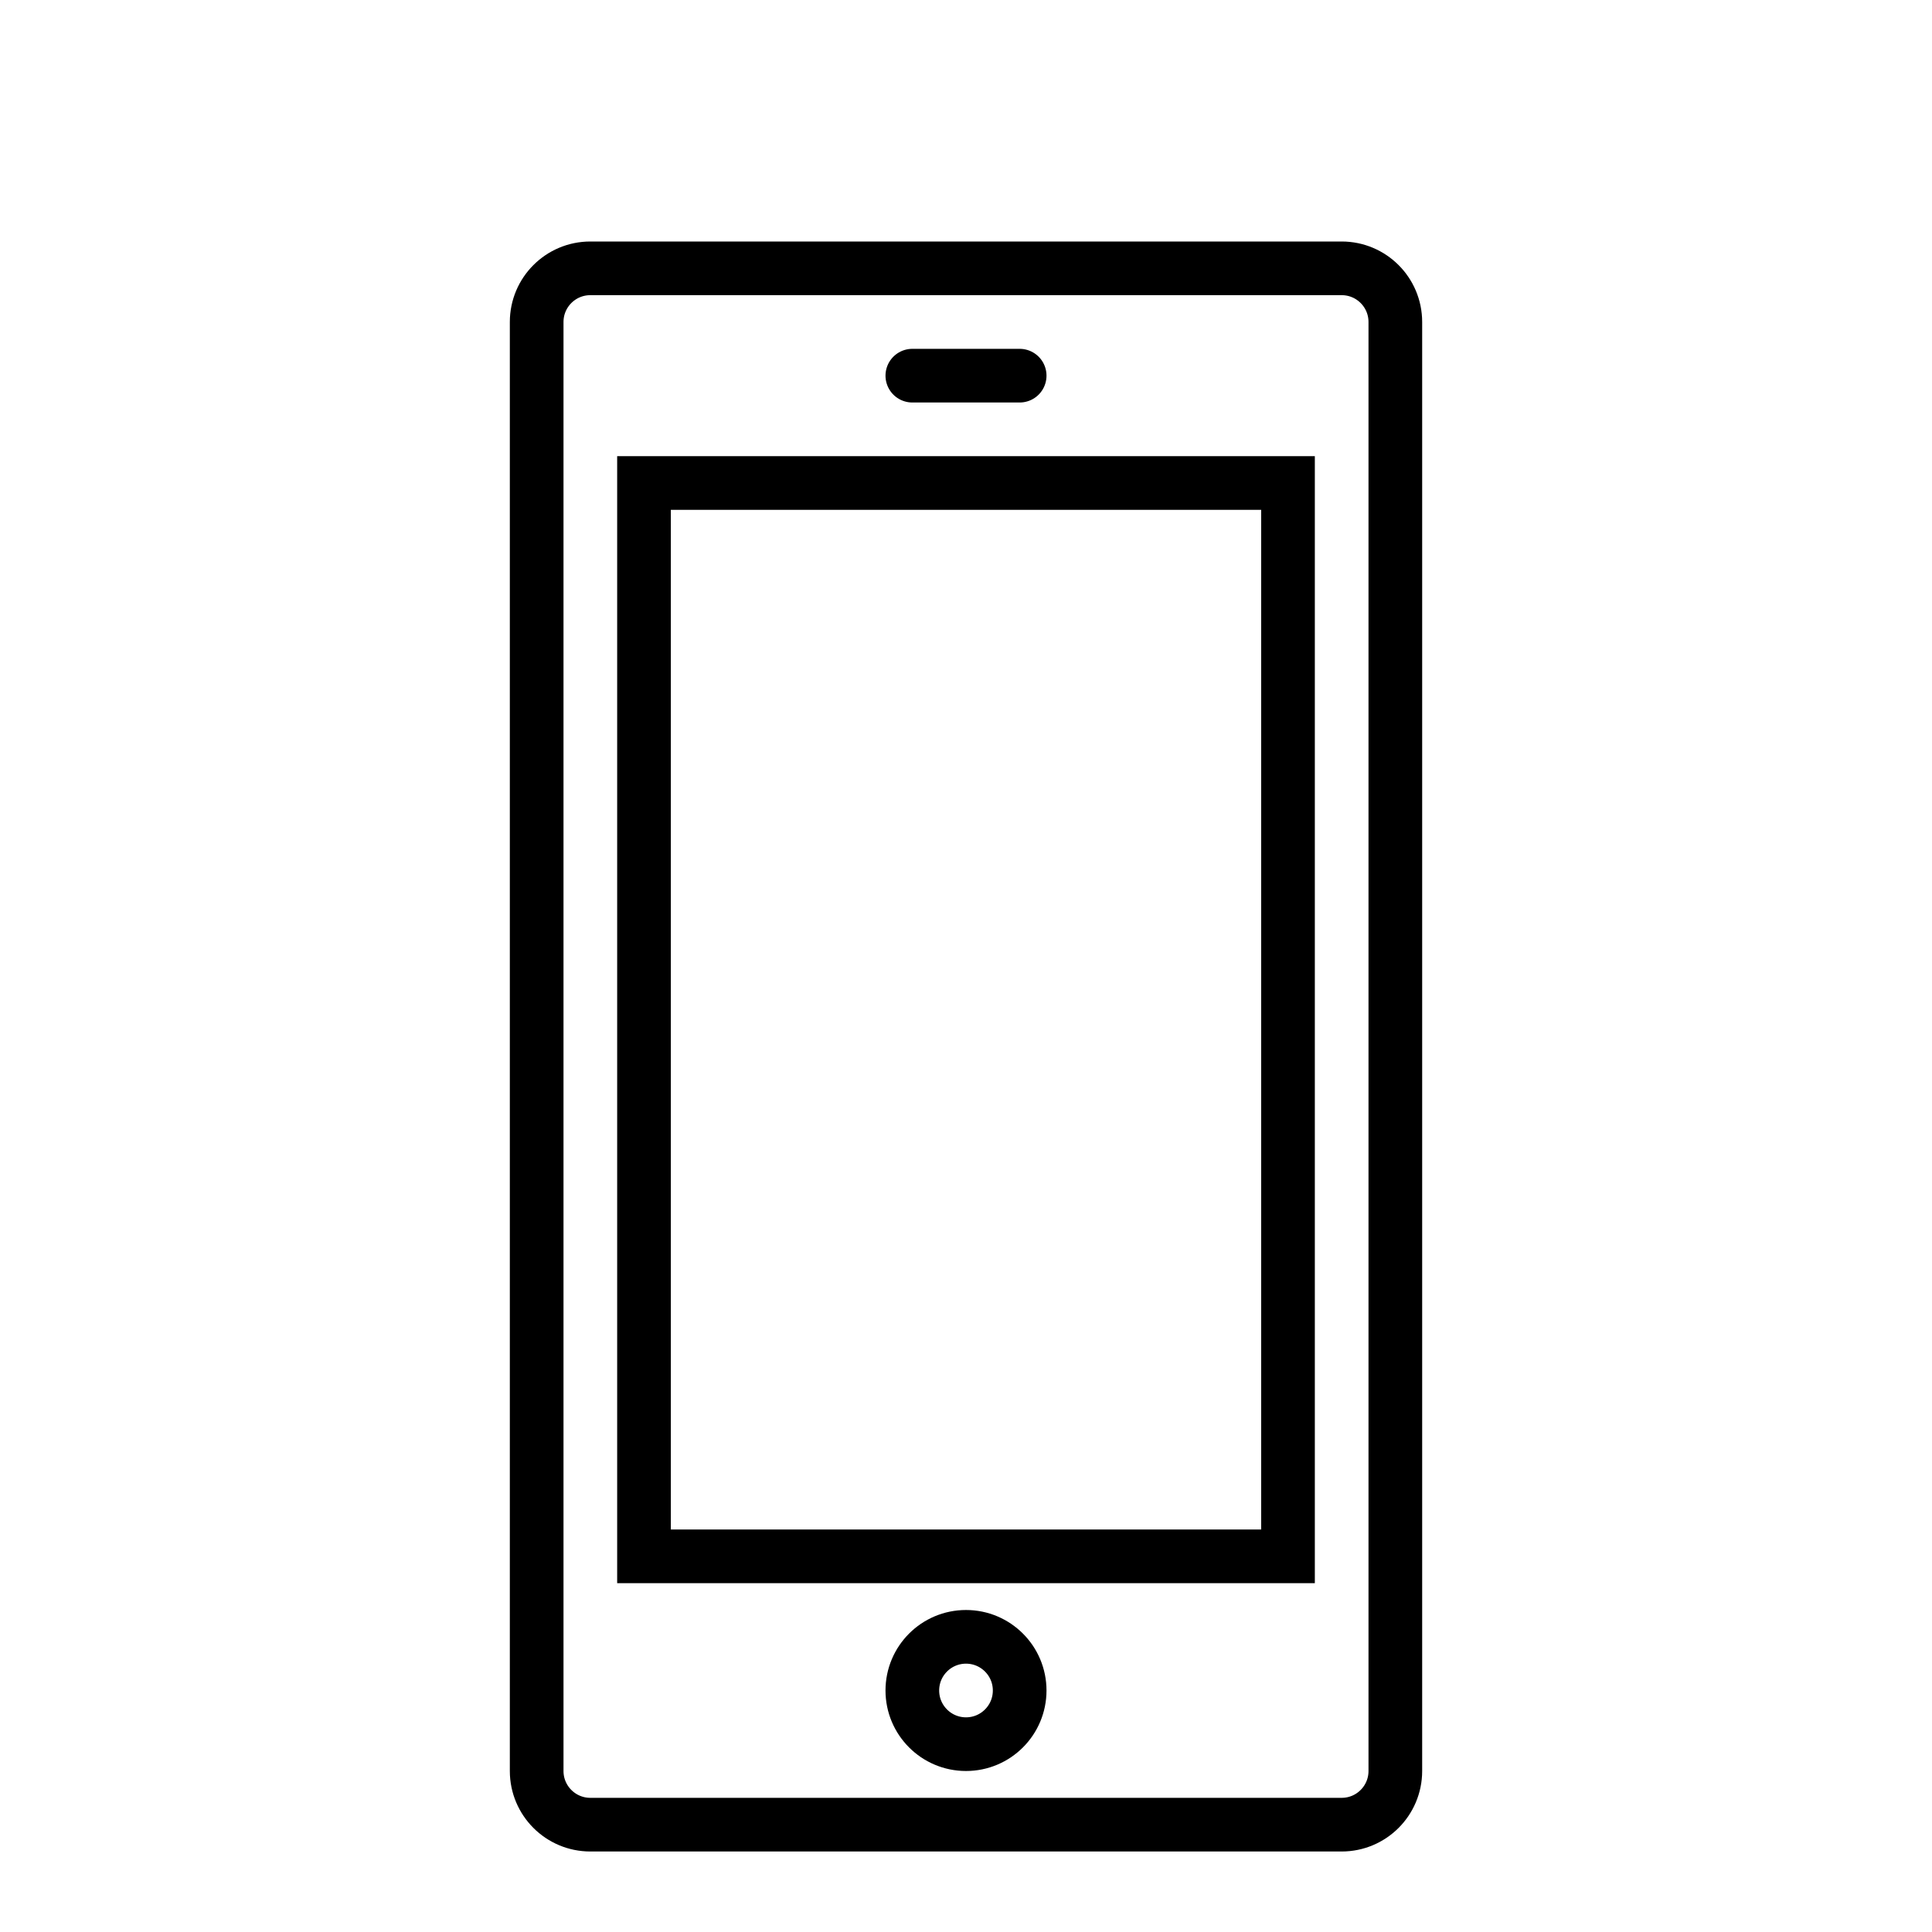
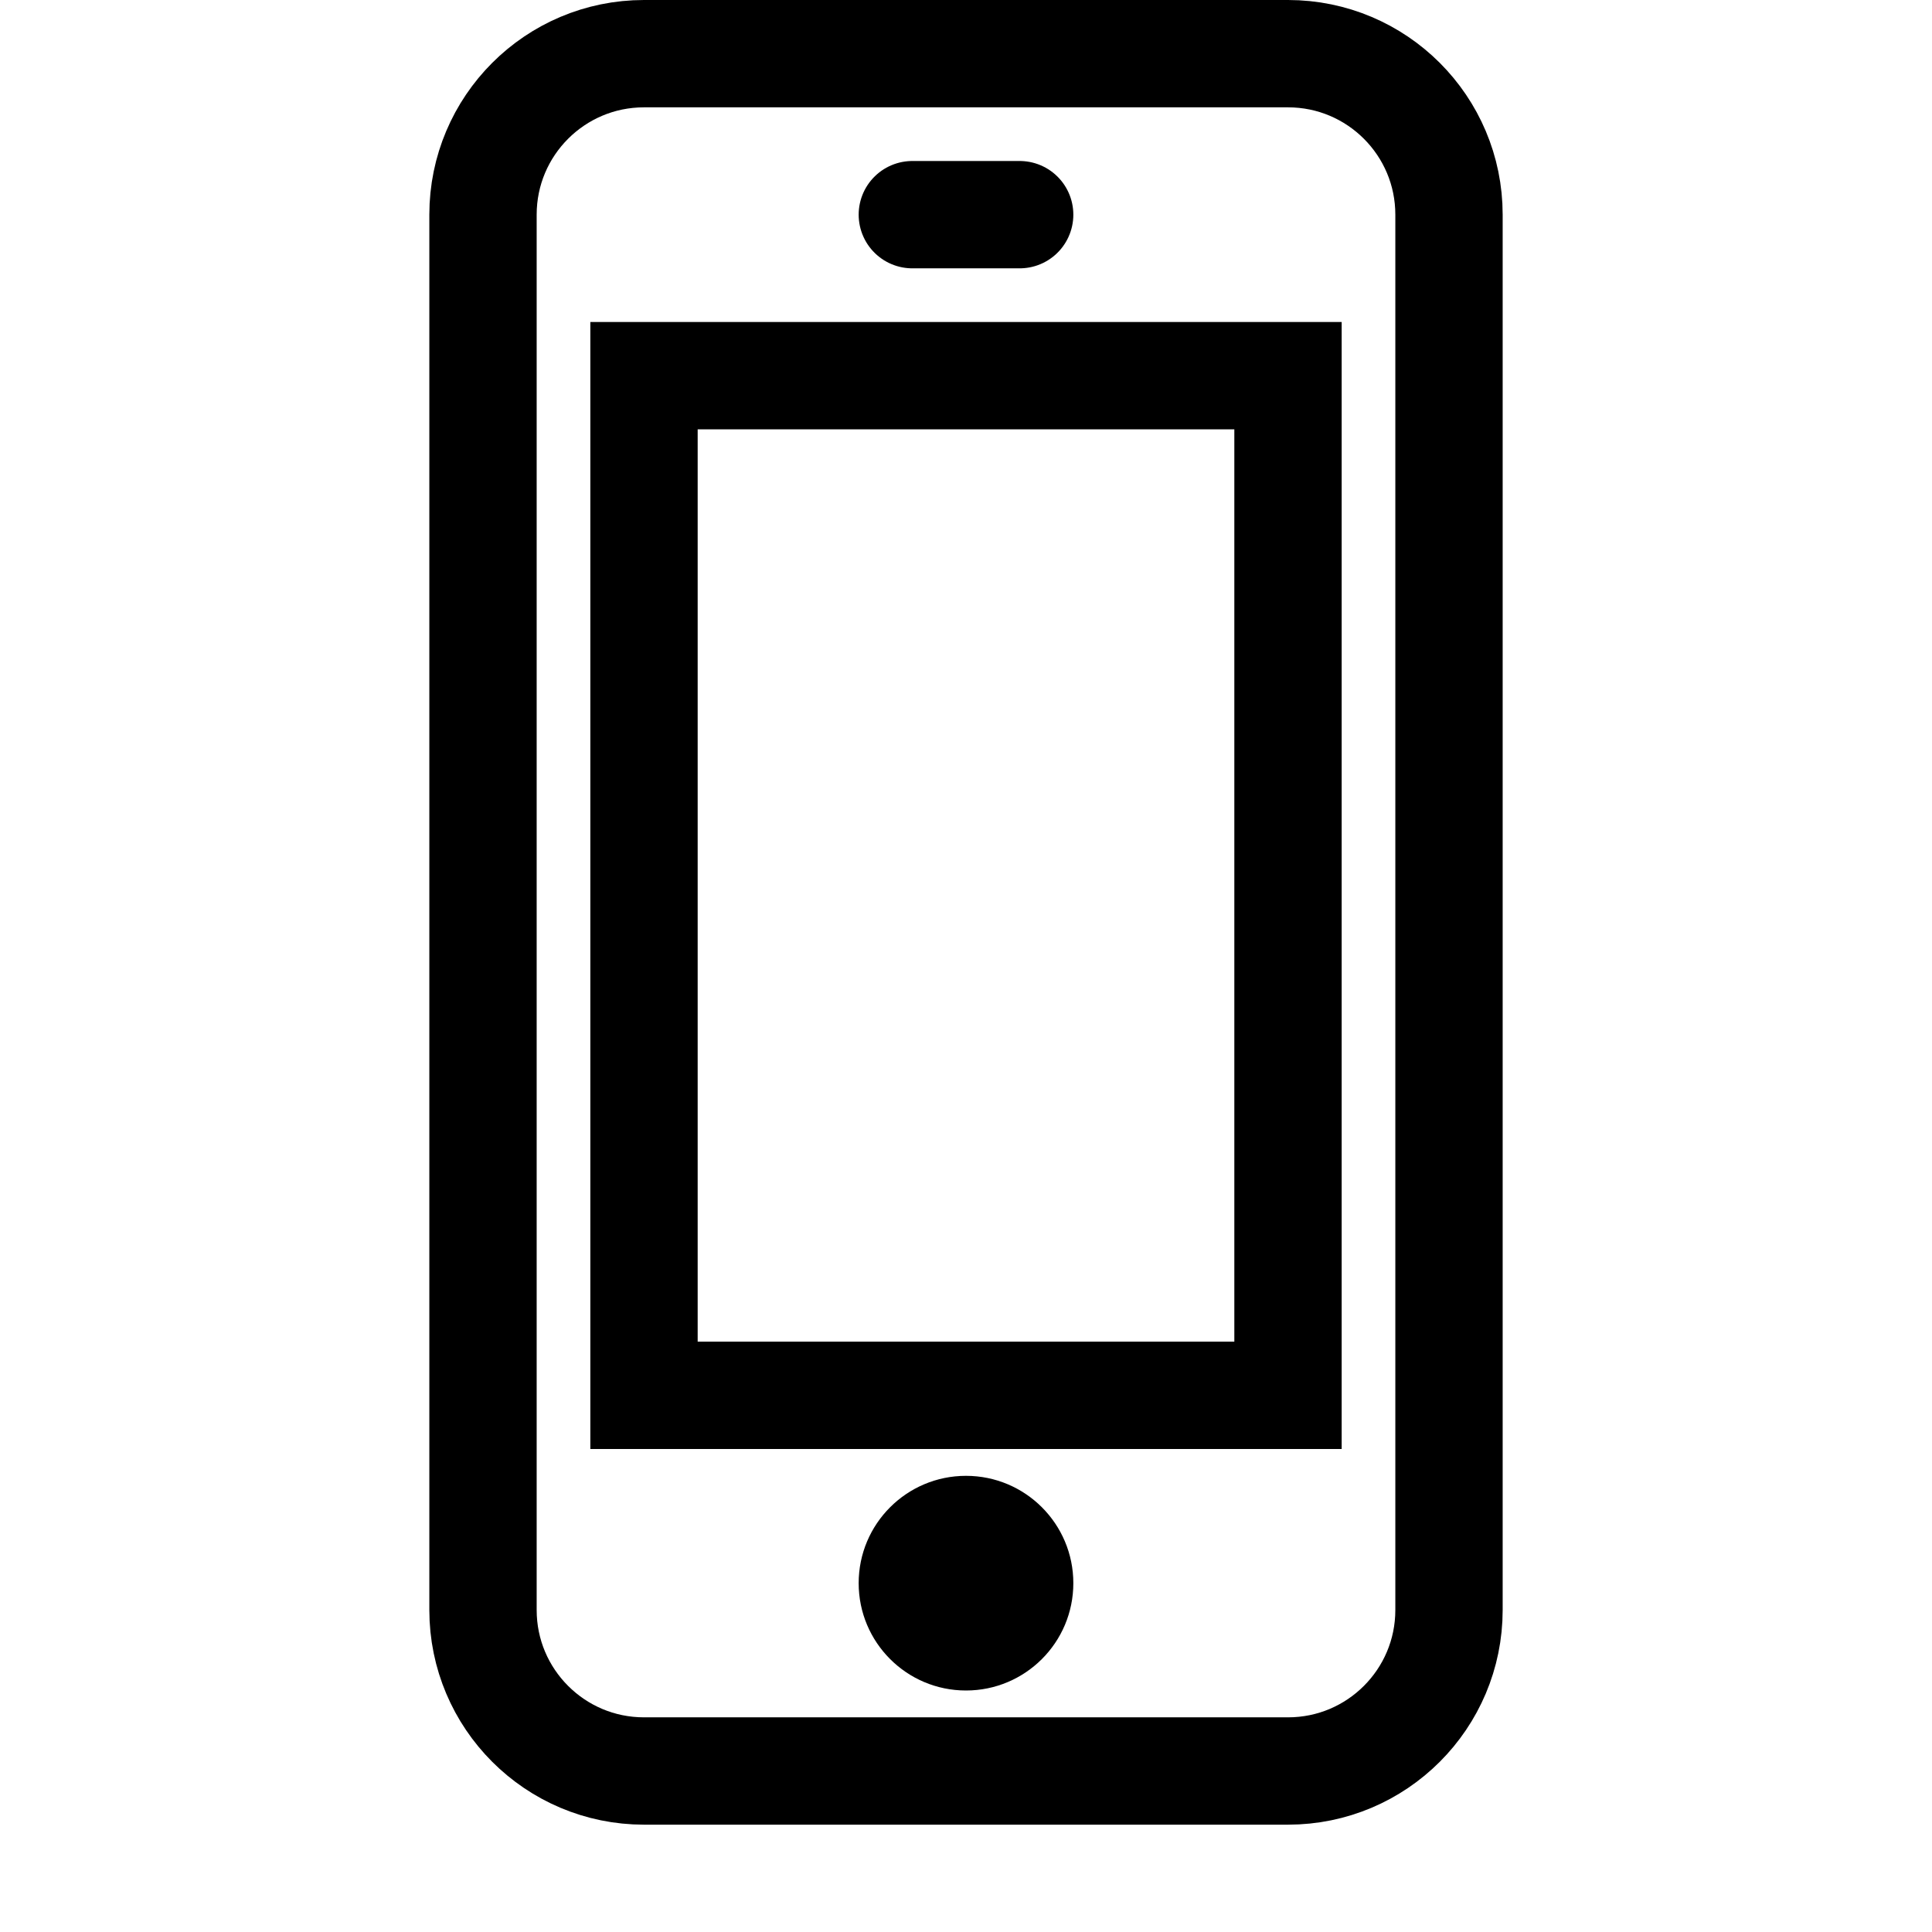
<svg xmlns="http://www.w3.org/2000/svg" viewBox="0 0 36 36">
-   <rect x="10" y="5" rx="1" ry="1" width="16" height="29" stroke="#000" fill="none" stroke-width="1" />
-   <path d="M17 7 L19 7" stroke-width="1" stroke="#000" stroke-linecap="round" />
-   <rect x="12" y="9" width="12" height="20" stroke="#000" fill="none" stroke-width="1" />
-   <circle cx="18" cy="31.5" r="1" stroke="#000" fill="none" stroke-width="1" />
+   <rect x="9" y="1" rx="3" ry="3" width="18" height="32" stroke="#000" fill="none" stroke-width="2" />
+   <path d="M17 4 h2" stroke-width="2" stroke="#000" stroke-linecap="round" />
+   <rect x="12" y="7" width="12" height="19" stroke="#000" fill="none" stroke-width="2" />
+   <circle cx="18" cy="29.5" r="2" stroke="#000" fill="#000" stroke-width="0" />
</svg>
